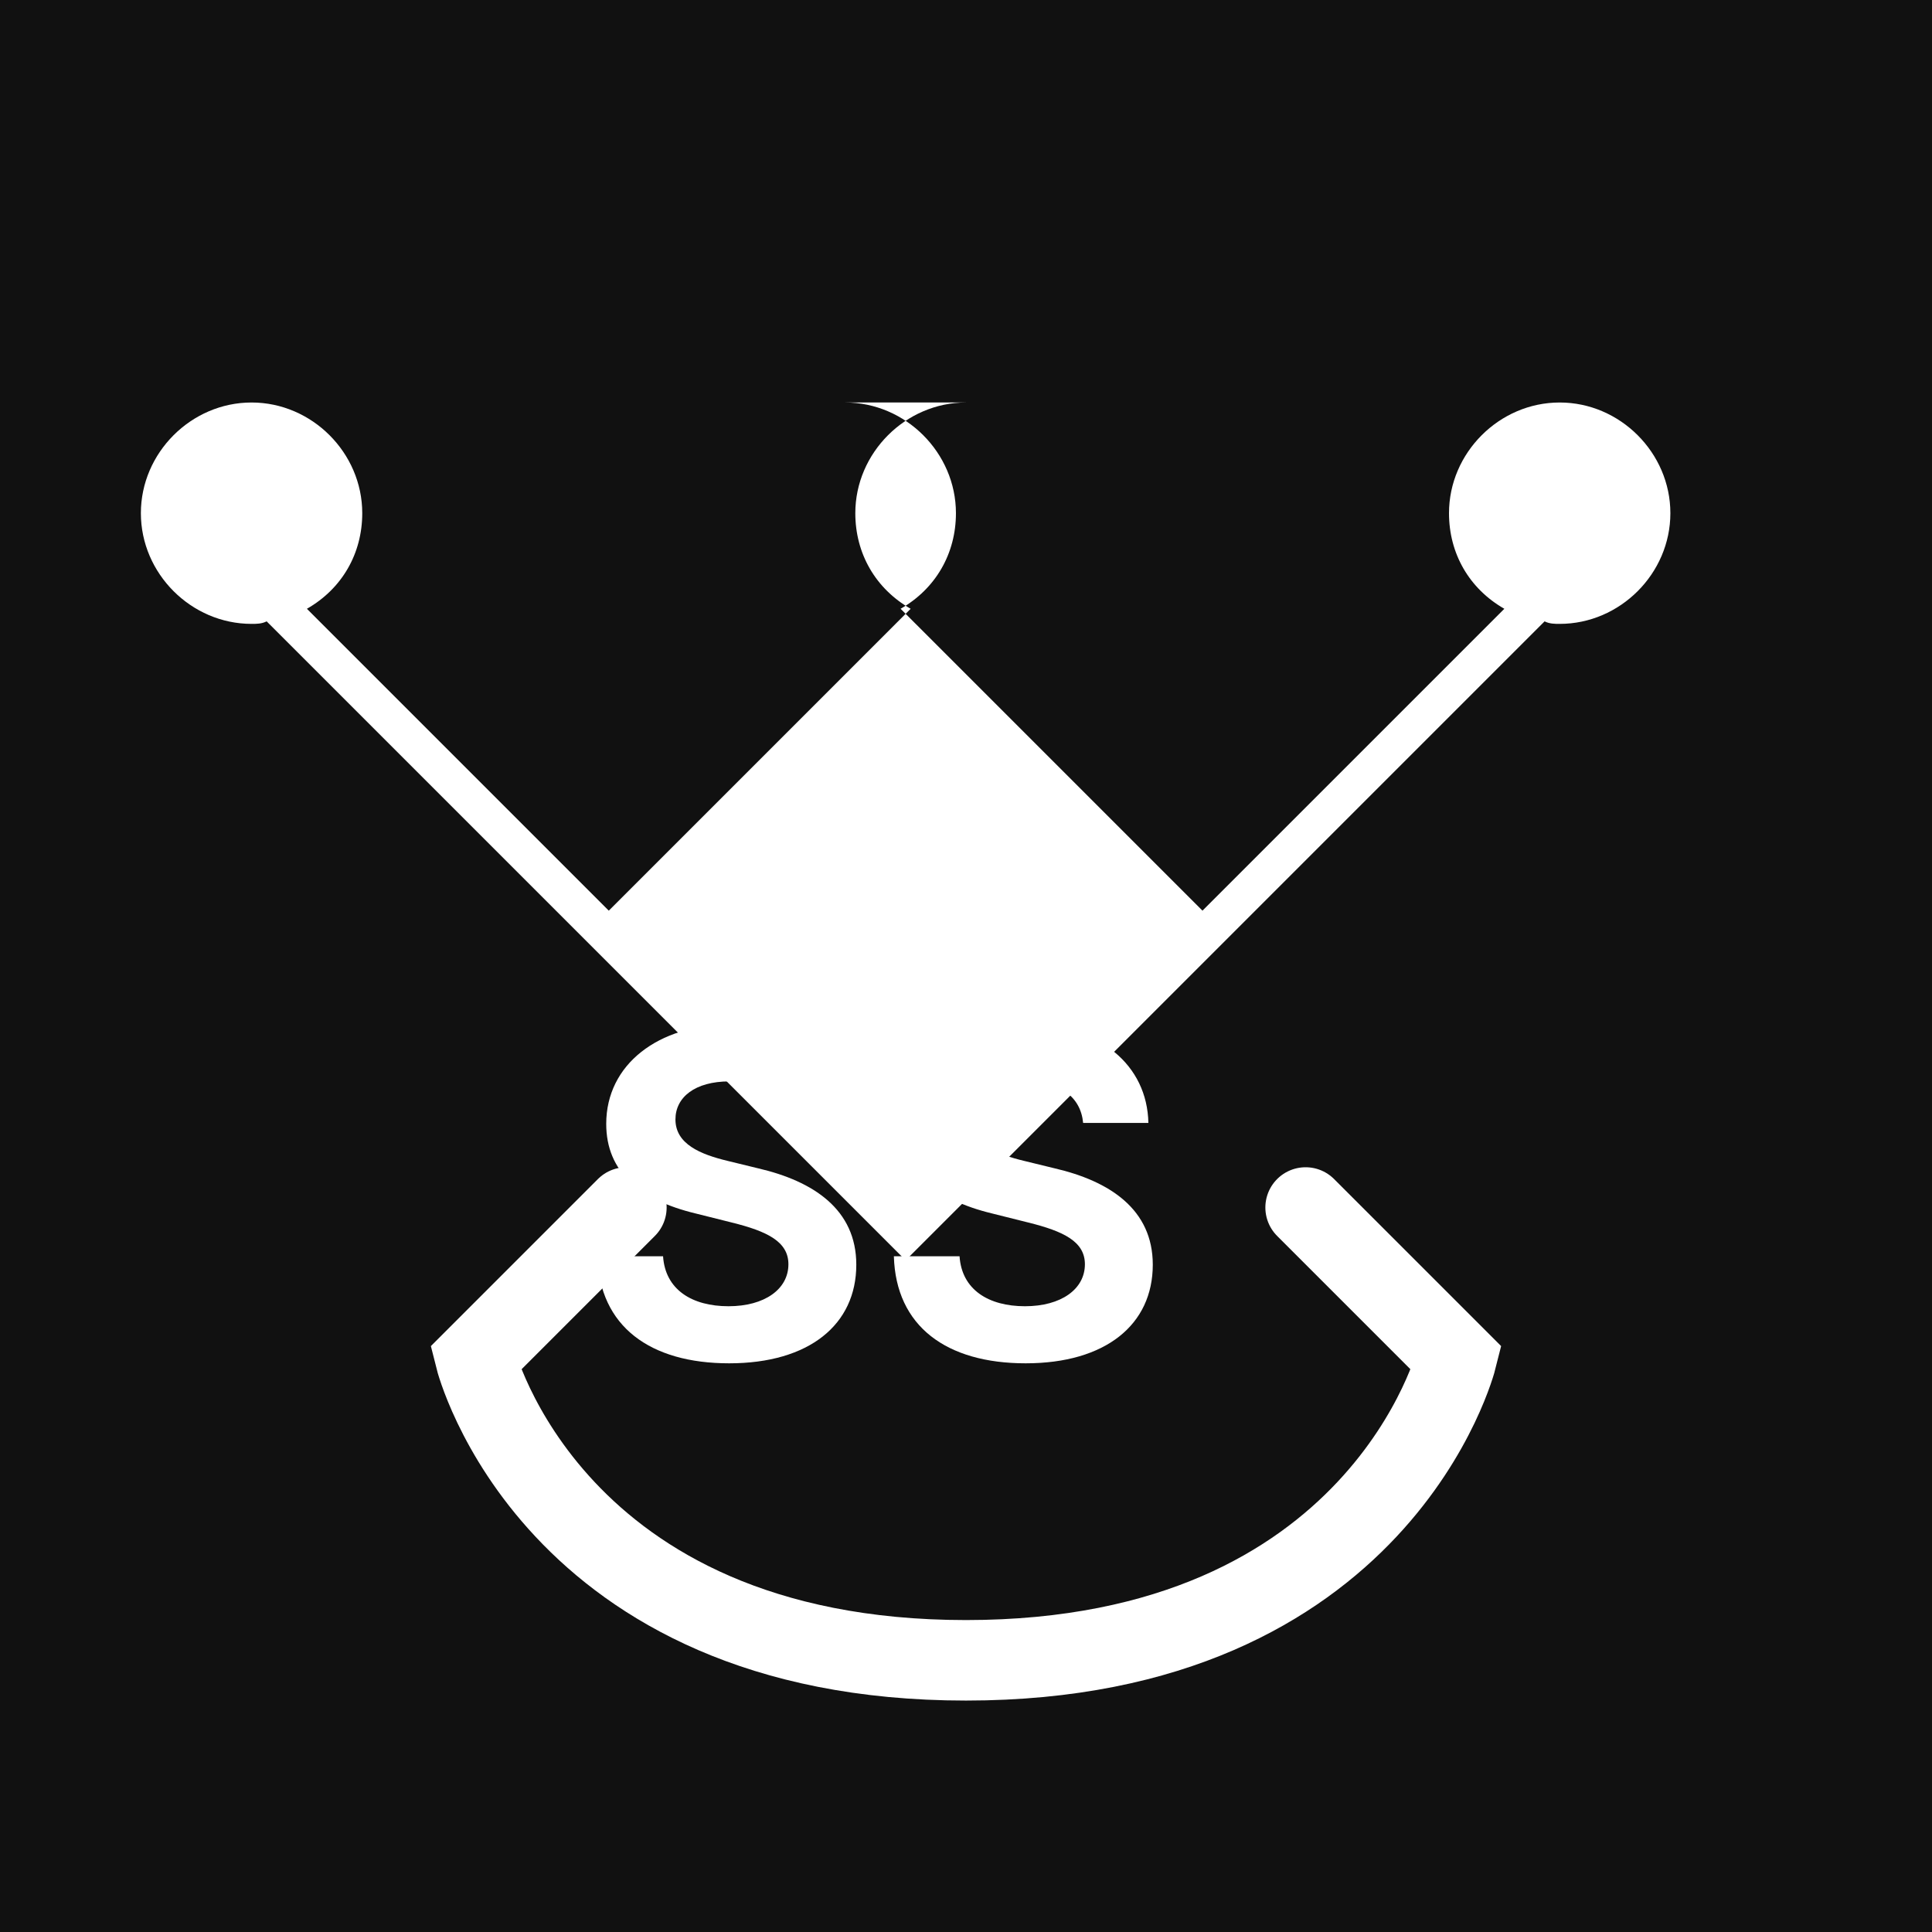
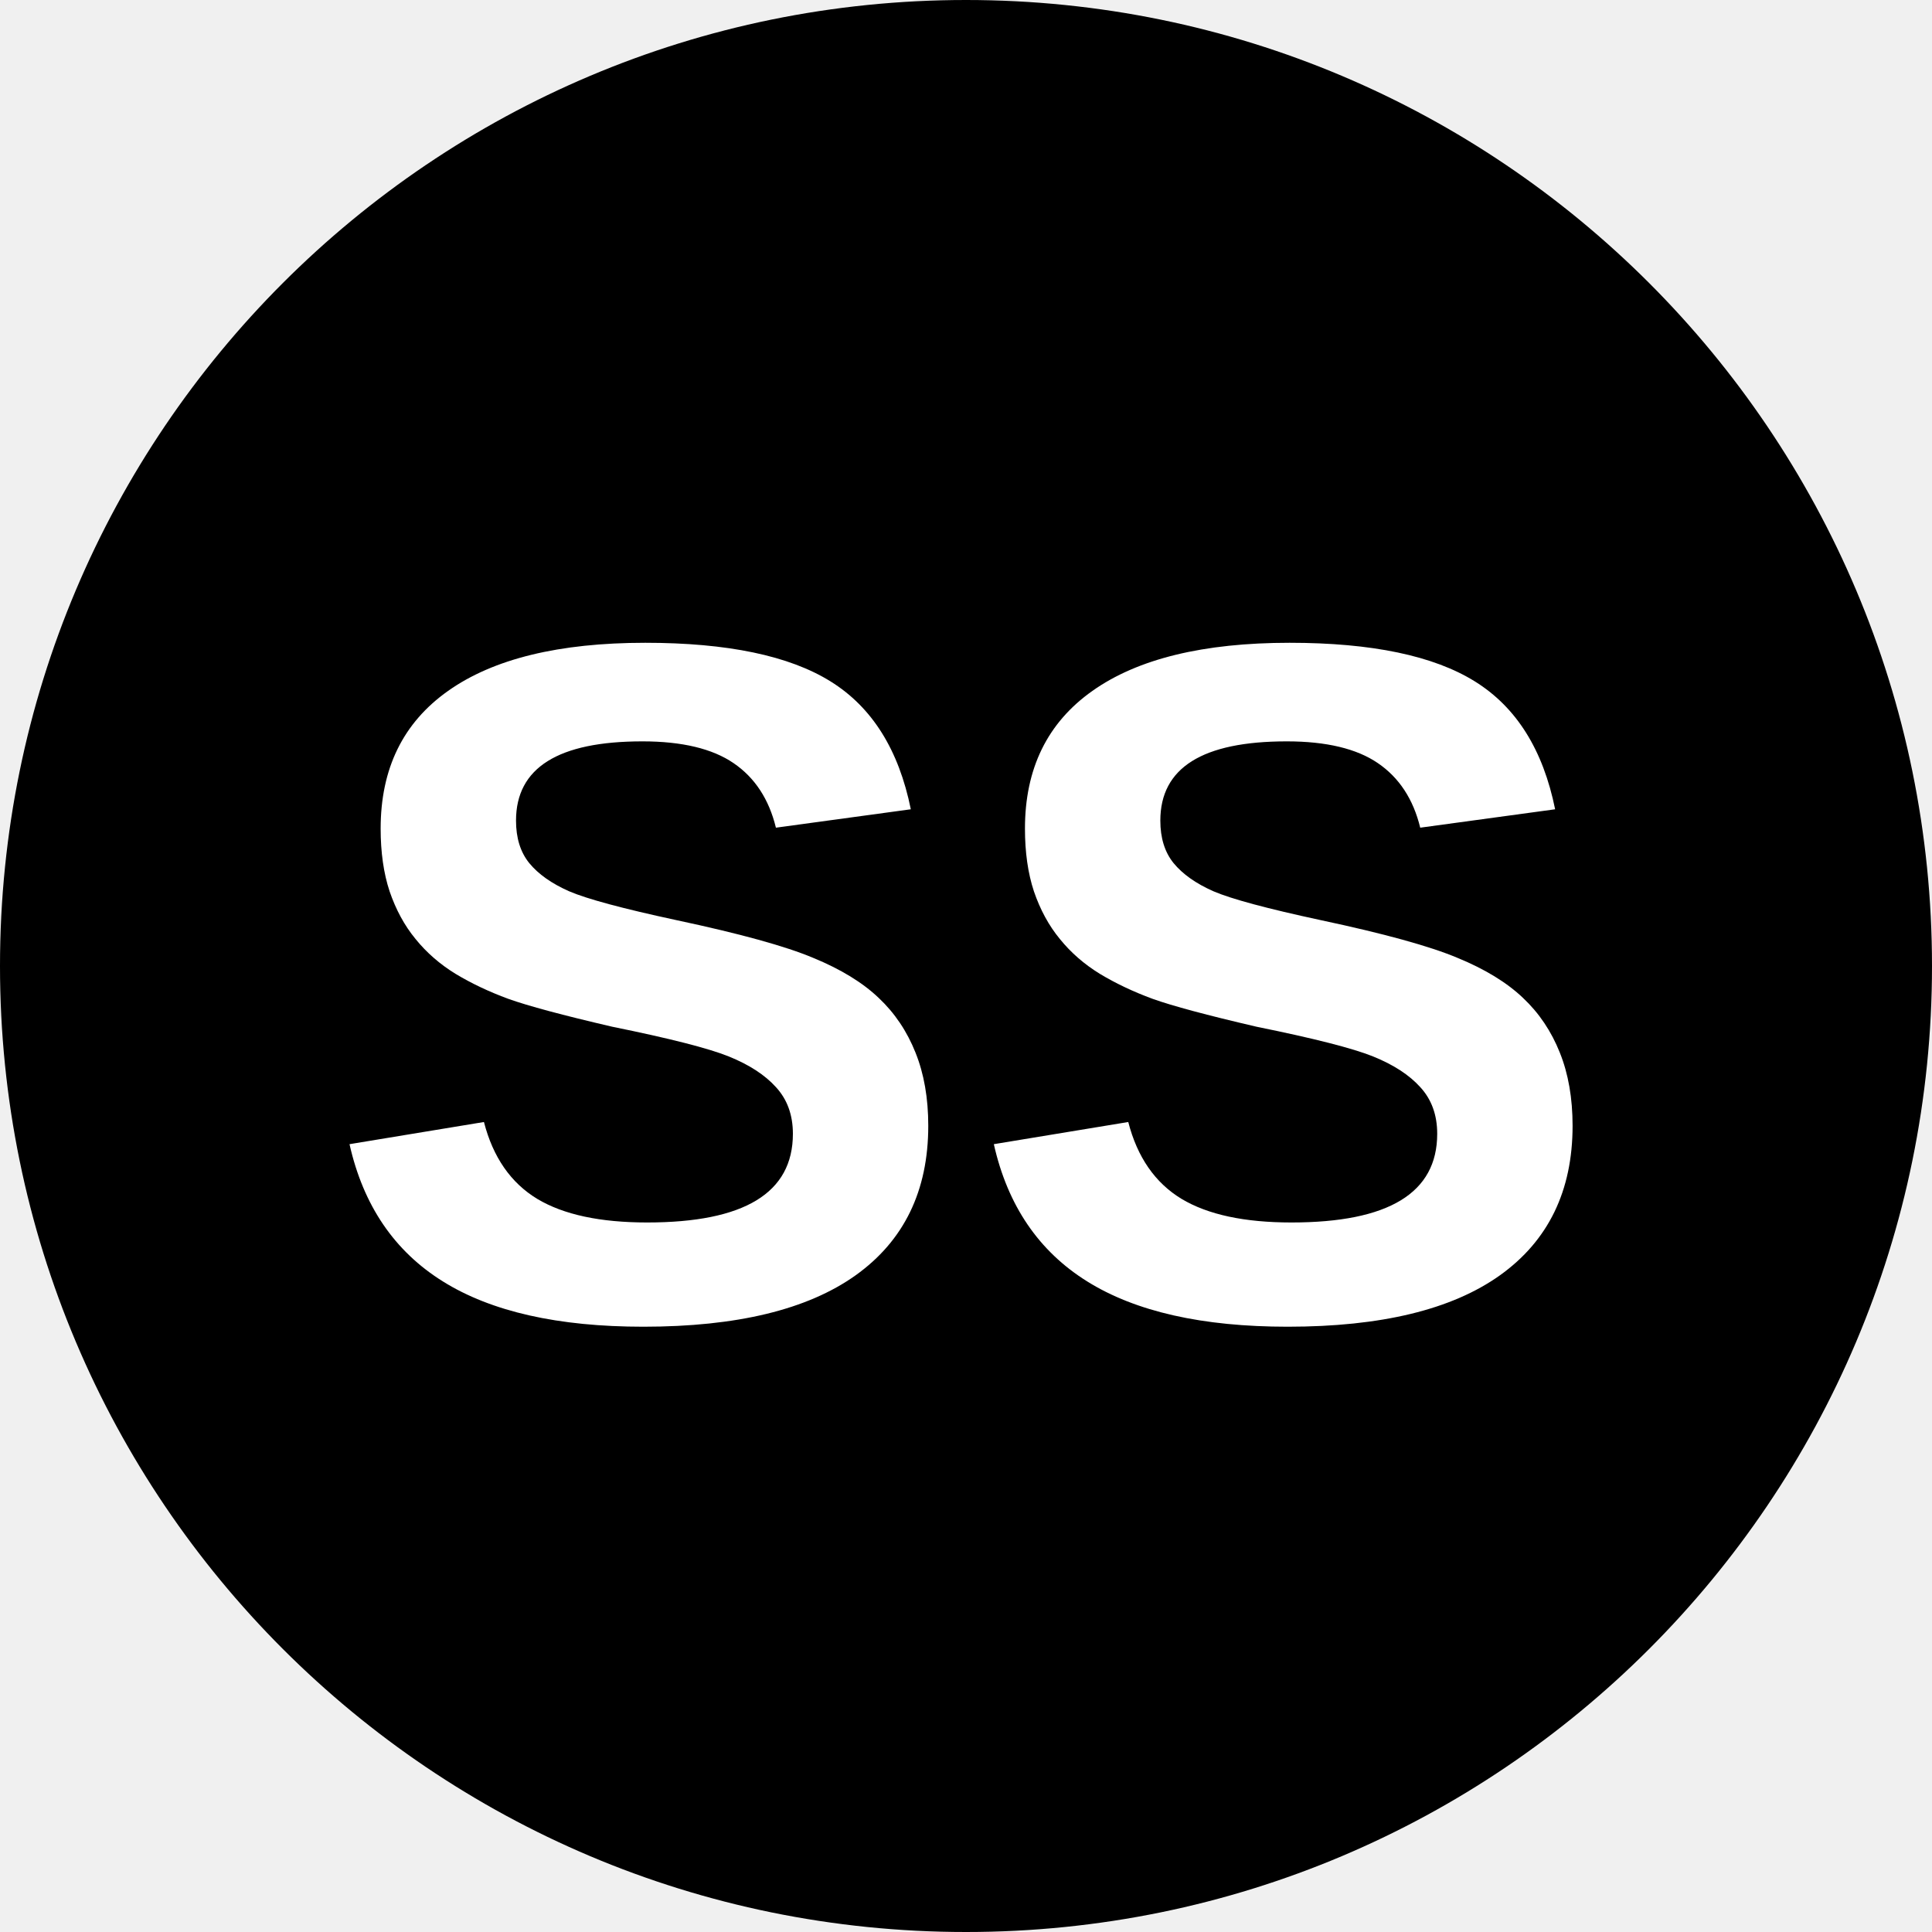
- <svg xmlns="http://www.w3.org/2000/svg" viewBox="0 0 768 768" fill="none">
-   <rect width="768" height="768" rx="0" fill="#111" />
-   <path d="M384 160c-24 0-44 20-44 44 0 16 8 30 22 38l-120 120-120-120c14-8 22-22 22-38 0-24-20-44-44-44s-44 20-44 44 20 44 44 44c2 0 4 0 6-1l254 254 254-254c2 1 4 1 6 1 24 0 44-20 44-44s-20-44-44-44-44 20-44 44c0 16 8 30 22 38l-120 120-120-120c14-8 22-22 22-38 0-24-20-44-44-44z" fill="#fff" />
-   <path d="M249 480l-60 60s30 120 195 120 195-120 195-120l-60-60" stroke="#fff" stroke-width="32" stroke-linecap="round" fill="none" />
-   <text x="230" y="540" font-family="'Inter',sans-serif" font-weight="bold" font-size="180" fill="#fff">SS</text>
+ <svg xmlns="http://www.w3.org/2000/svg" viewBox="0 0 64 64">
+   <circle cx="32" cy="32" r="32" fill="black" />
+   <text x="50%" y="54%" text-anchor="middle" fill="white" font-size="32" font-family="Arial, Helvetica, sans-serif" font-weight="bold" dominant-baseline="middle">SS</text>
</svg>
